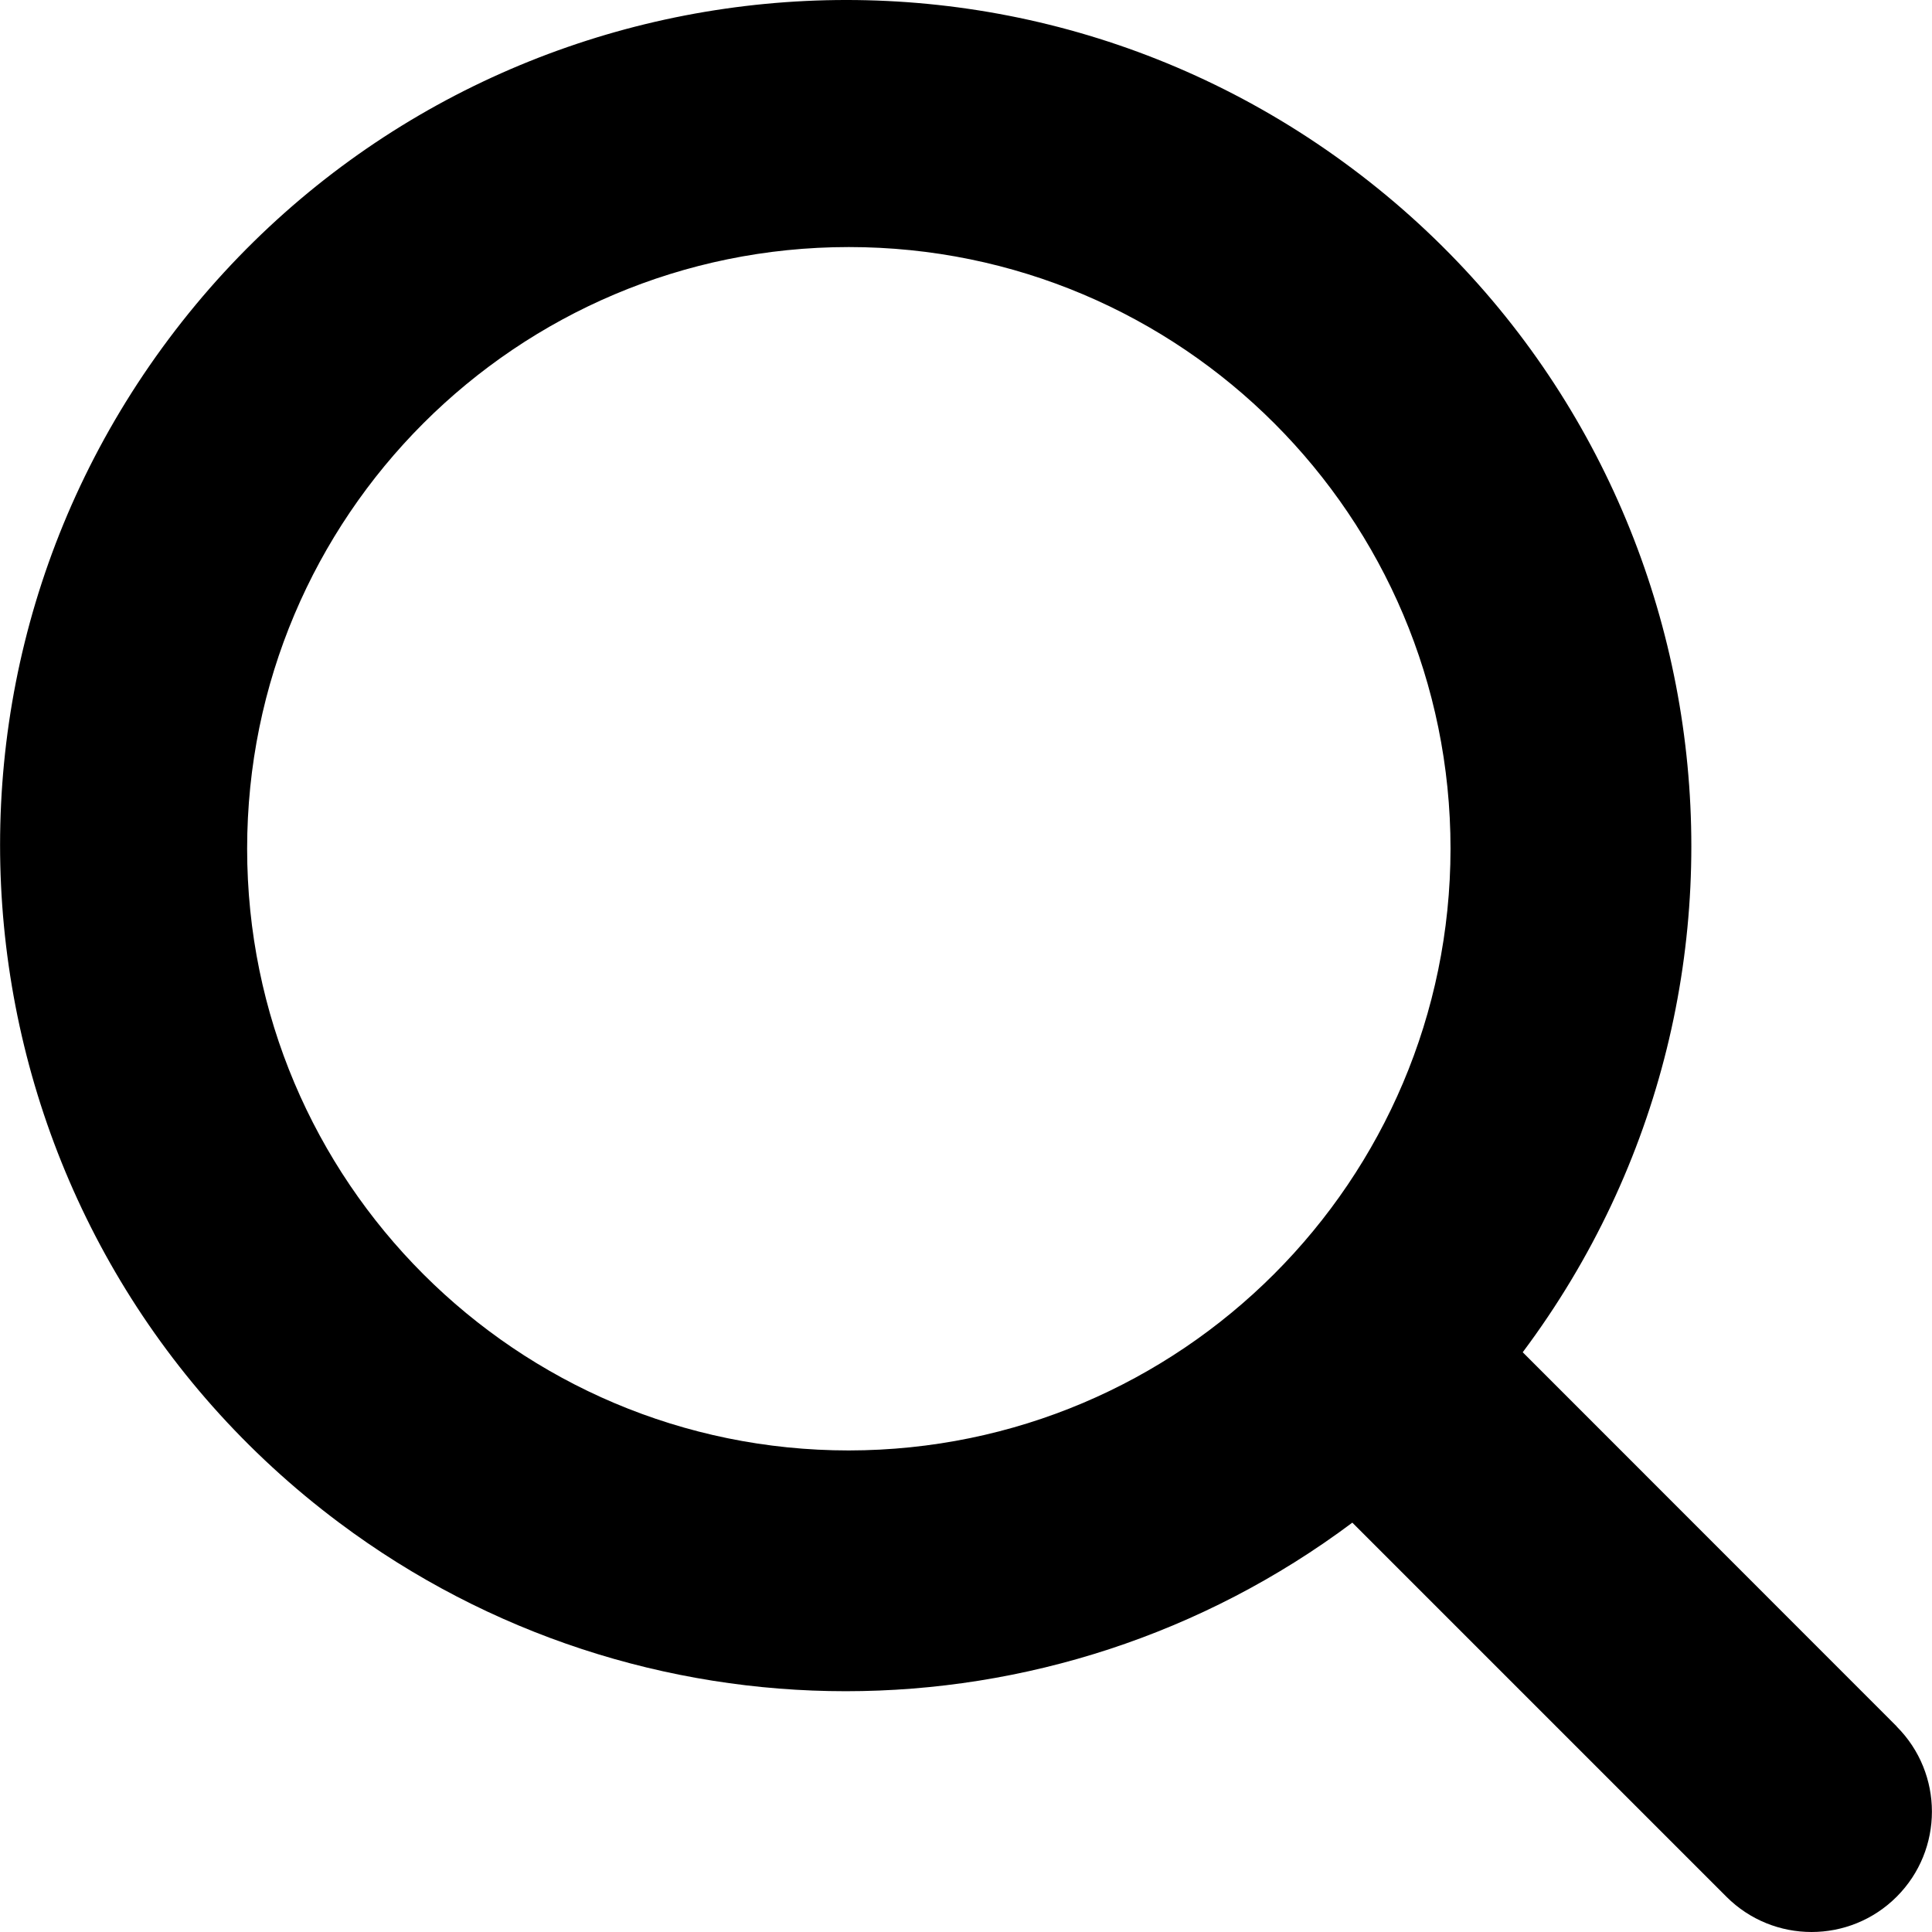
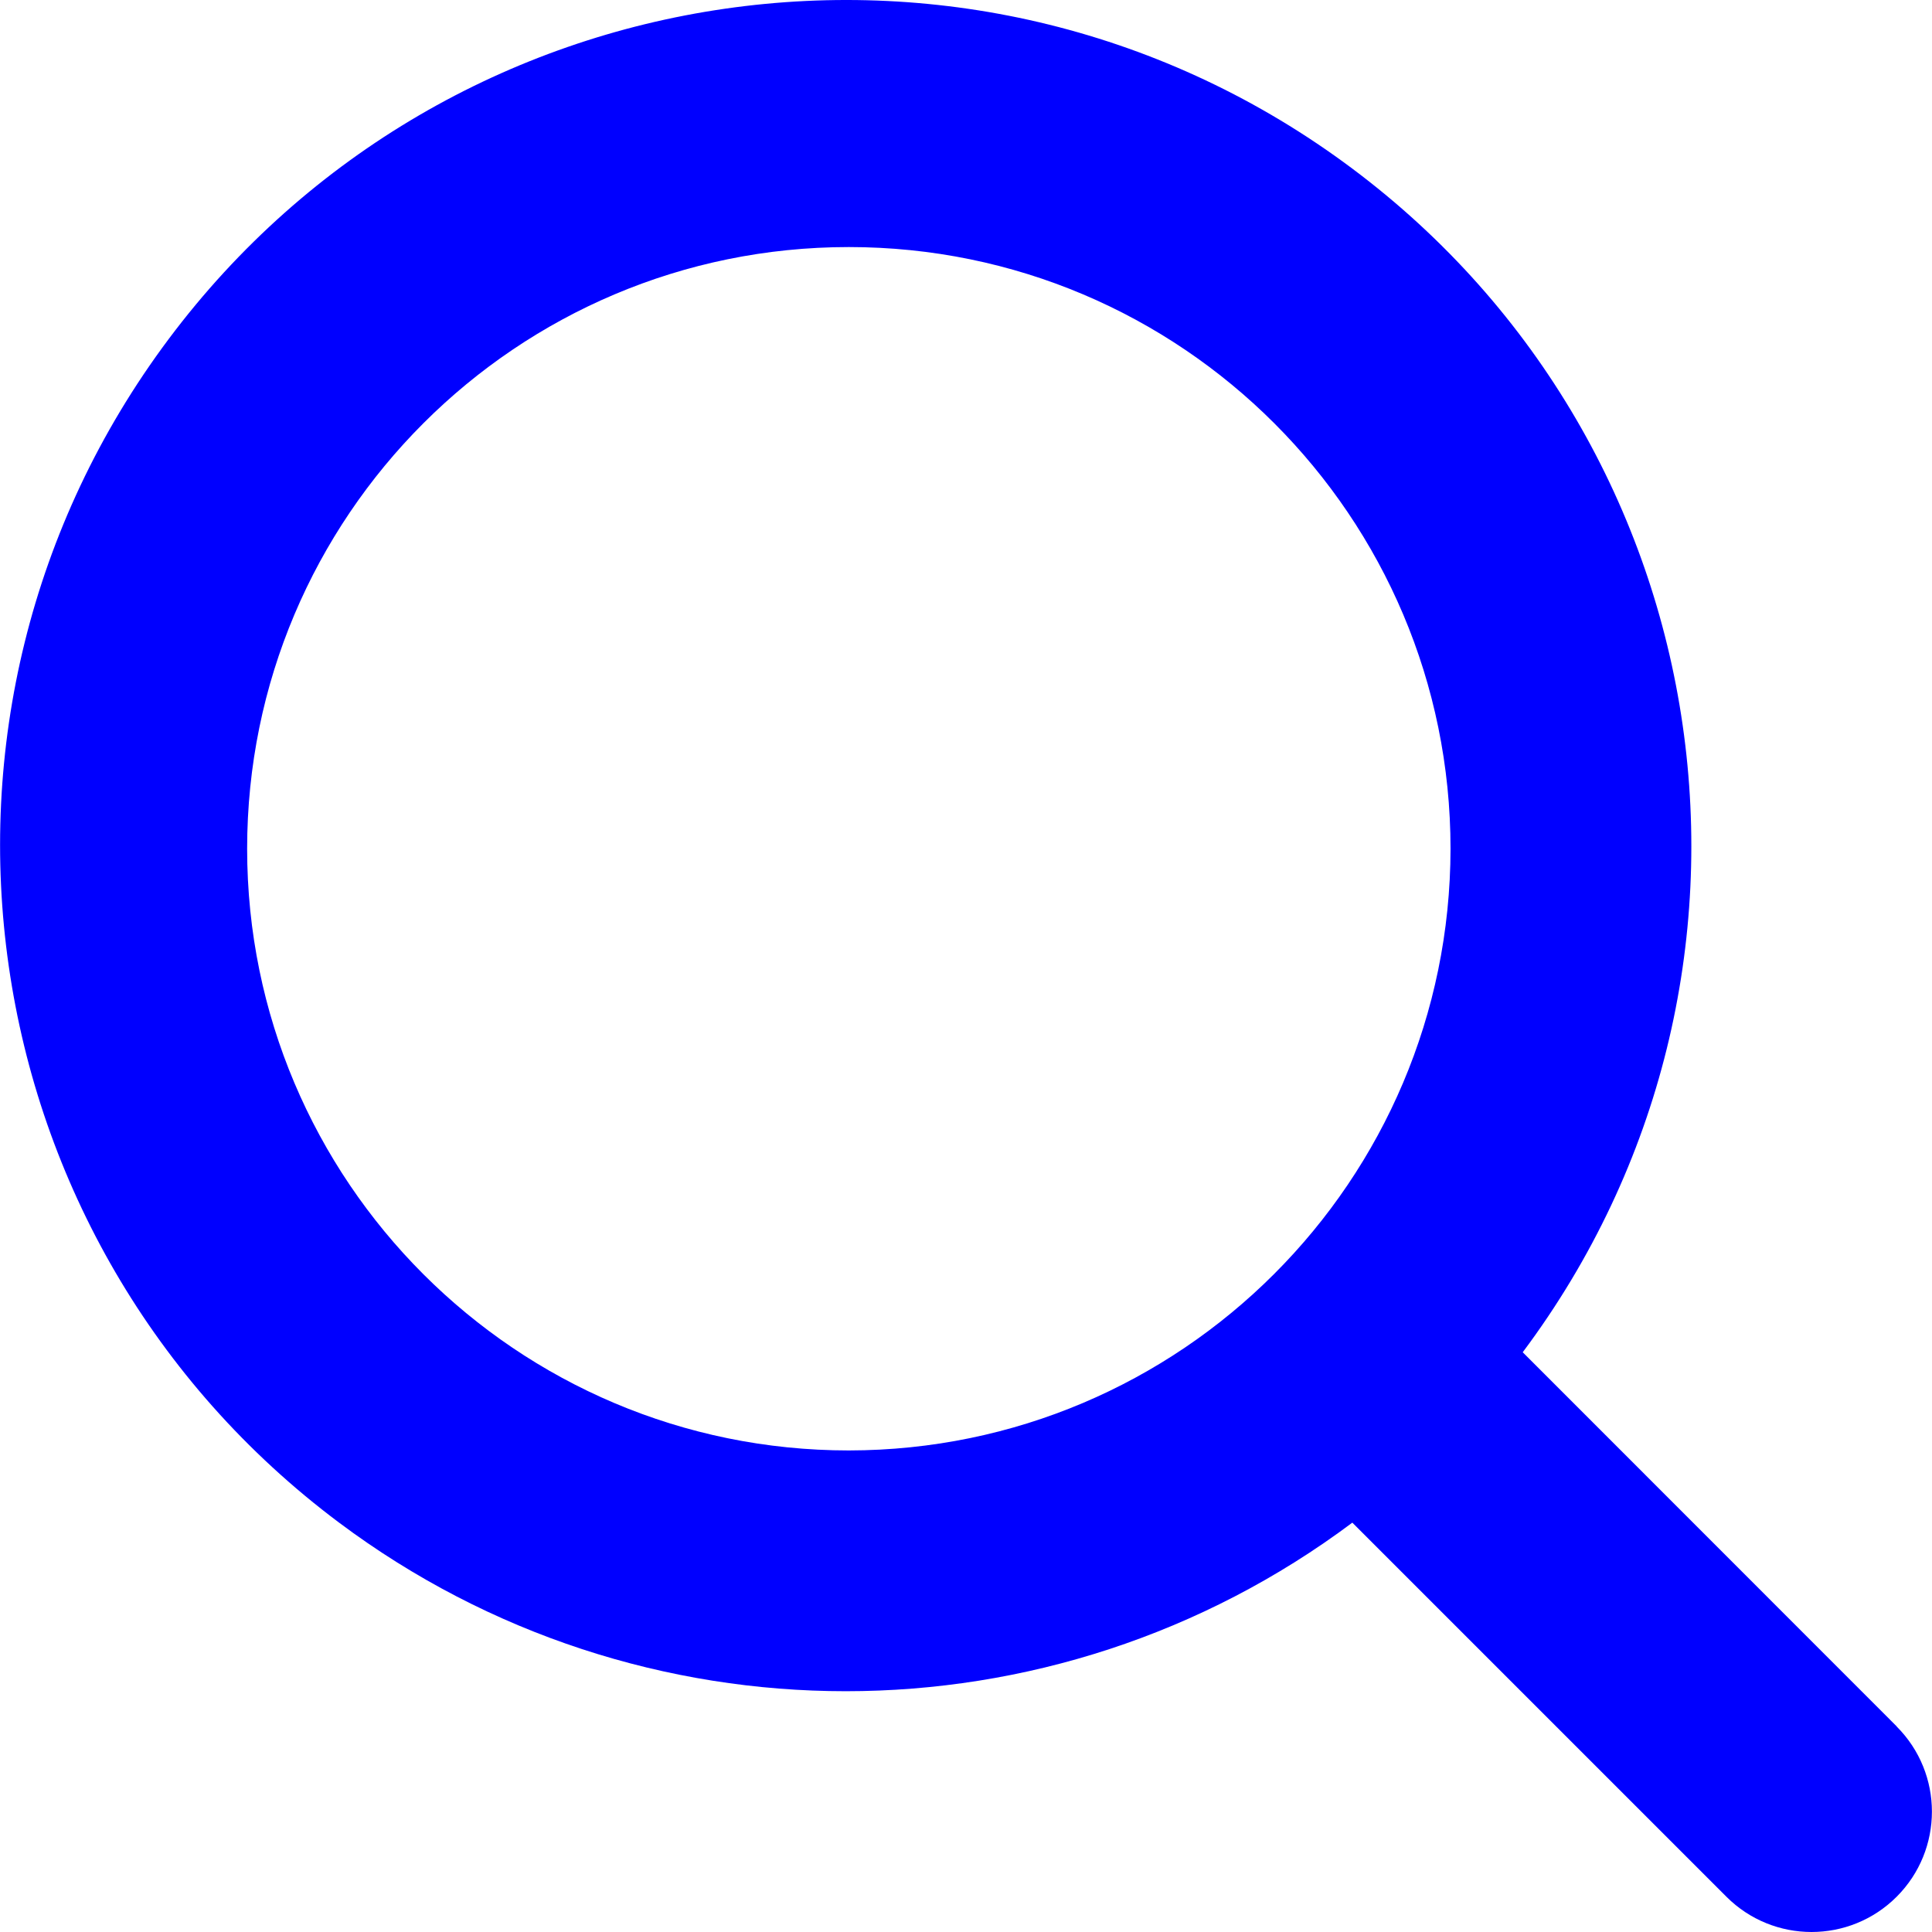
- <svg xmlns="http://www.w3.org/2000/svg" version="1.1" id="Capa_1" x="0px" y="0px" viewBox="0 0 513.749 513.749" style="enable-background:new 0 0 513.749 513.749;" xml:space="preserve" width="512" height="512">
+ <svg xmlns="http://www.w3.org/2000/svg" version="1.1" fill="blue" id="Capa_1" x="0px" y="0px" viewBox="0 0 513.749 513.749" style="enable-background:new 0 0 513.749 513.749;" xml:space="preserve" width="512" height="512">
  <g>
    <path d="M504.352,459.061l-99.435-99.477c74.402-99.427,54.115-240.344-45.312-314.746S119.261-9.277,44.859,90.15   S-9.256,330.494,90.171,404.896c79.868,59.766,189.565,59.766,269.434,0l99.477,99.477c12.501,12.501,32.769,12.501,45.269,0   c12.501-12.501,12.501-32.769,0-45.269L504.352,459.061z M225.717,385.696c-88.366,0-160-71.634-160-160s71.634-160,160-160   s160,71.634,160,160C385.623,314.022,314.044,385.602,225.717,385.696z" />
  </g>
</svg>
